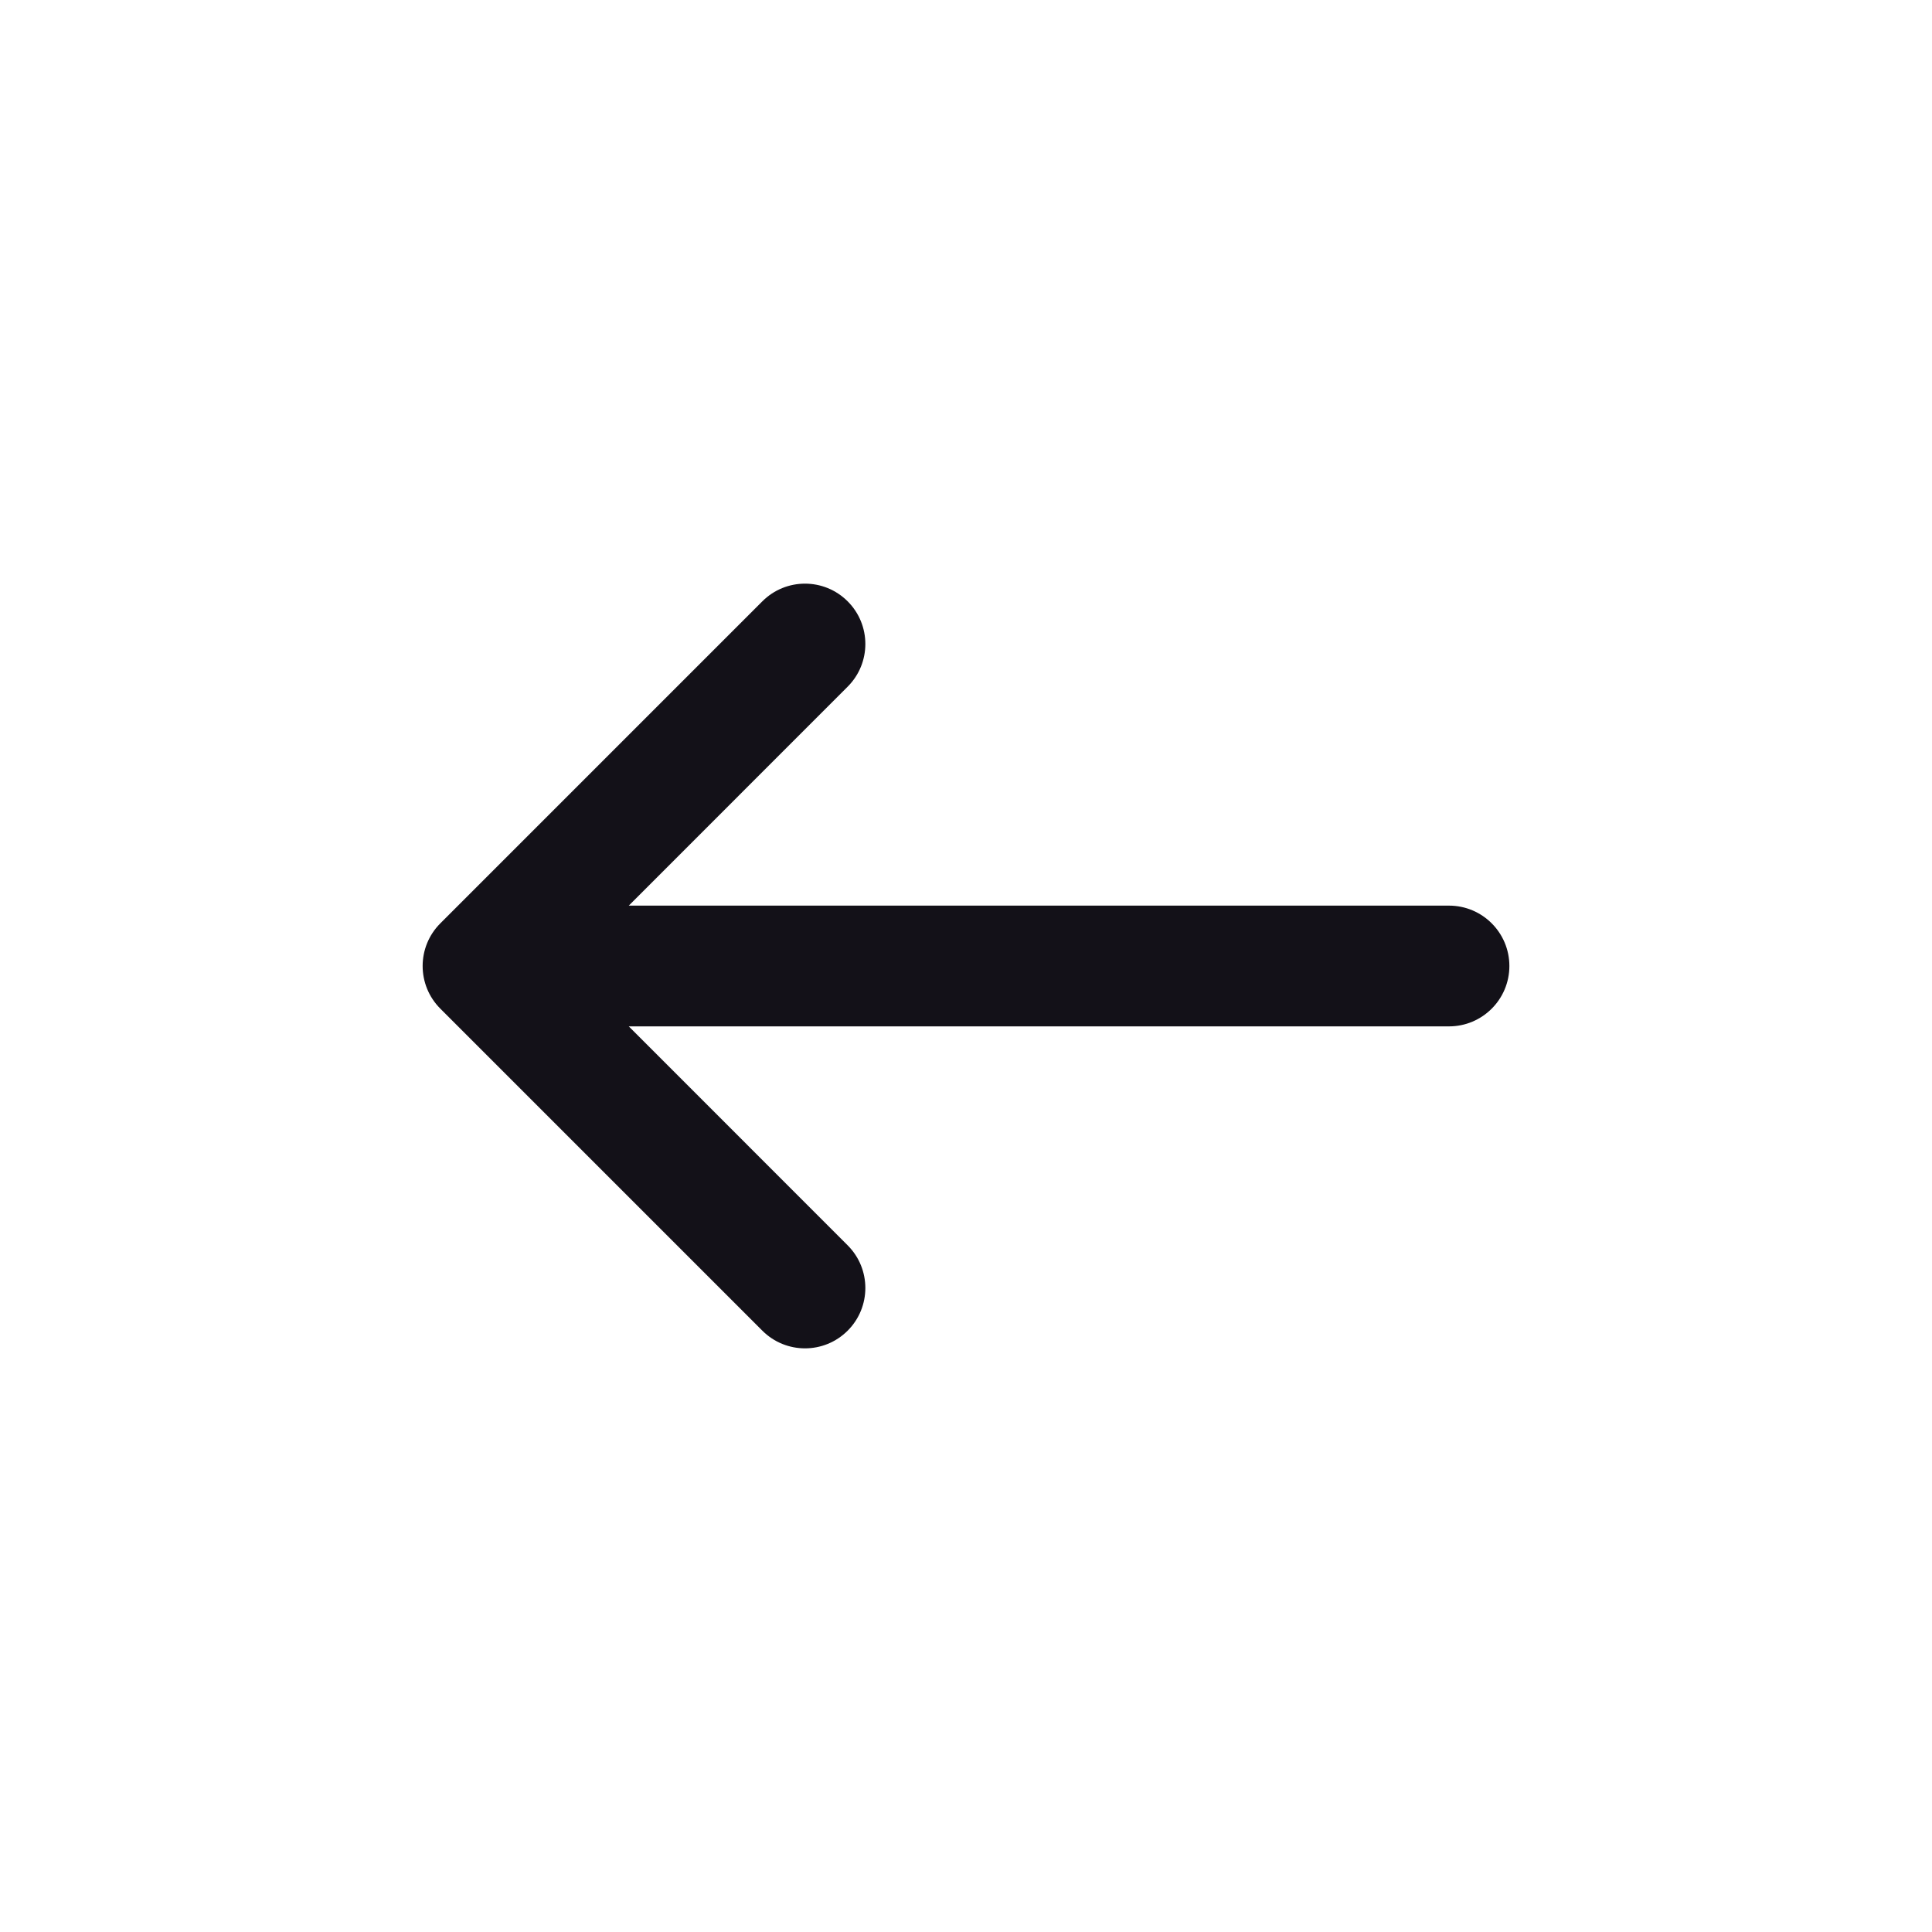
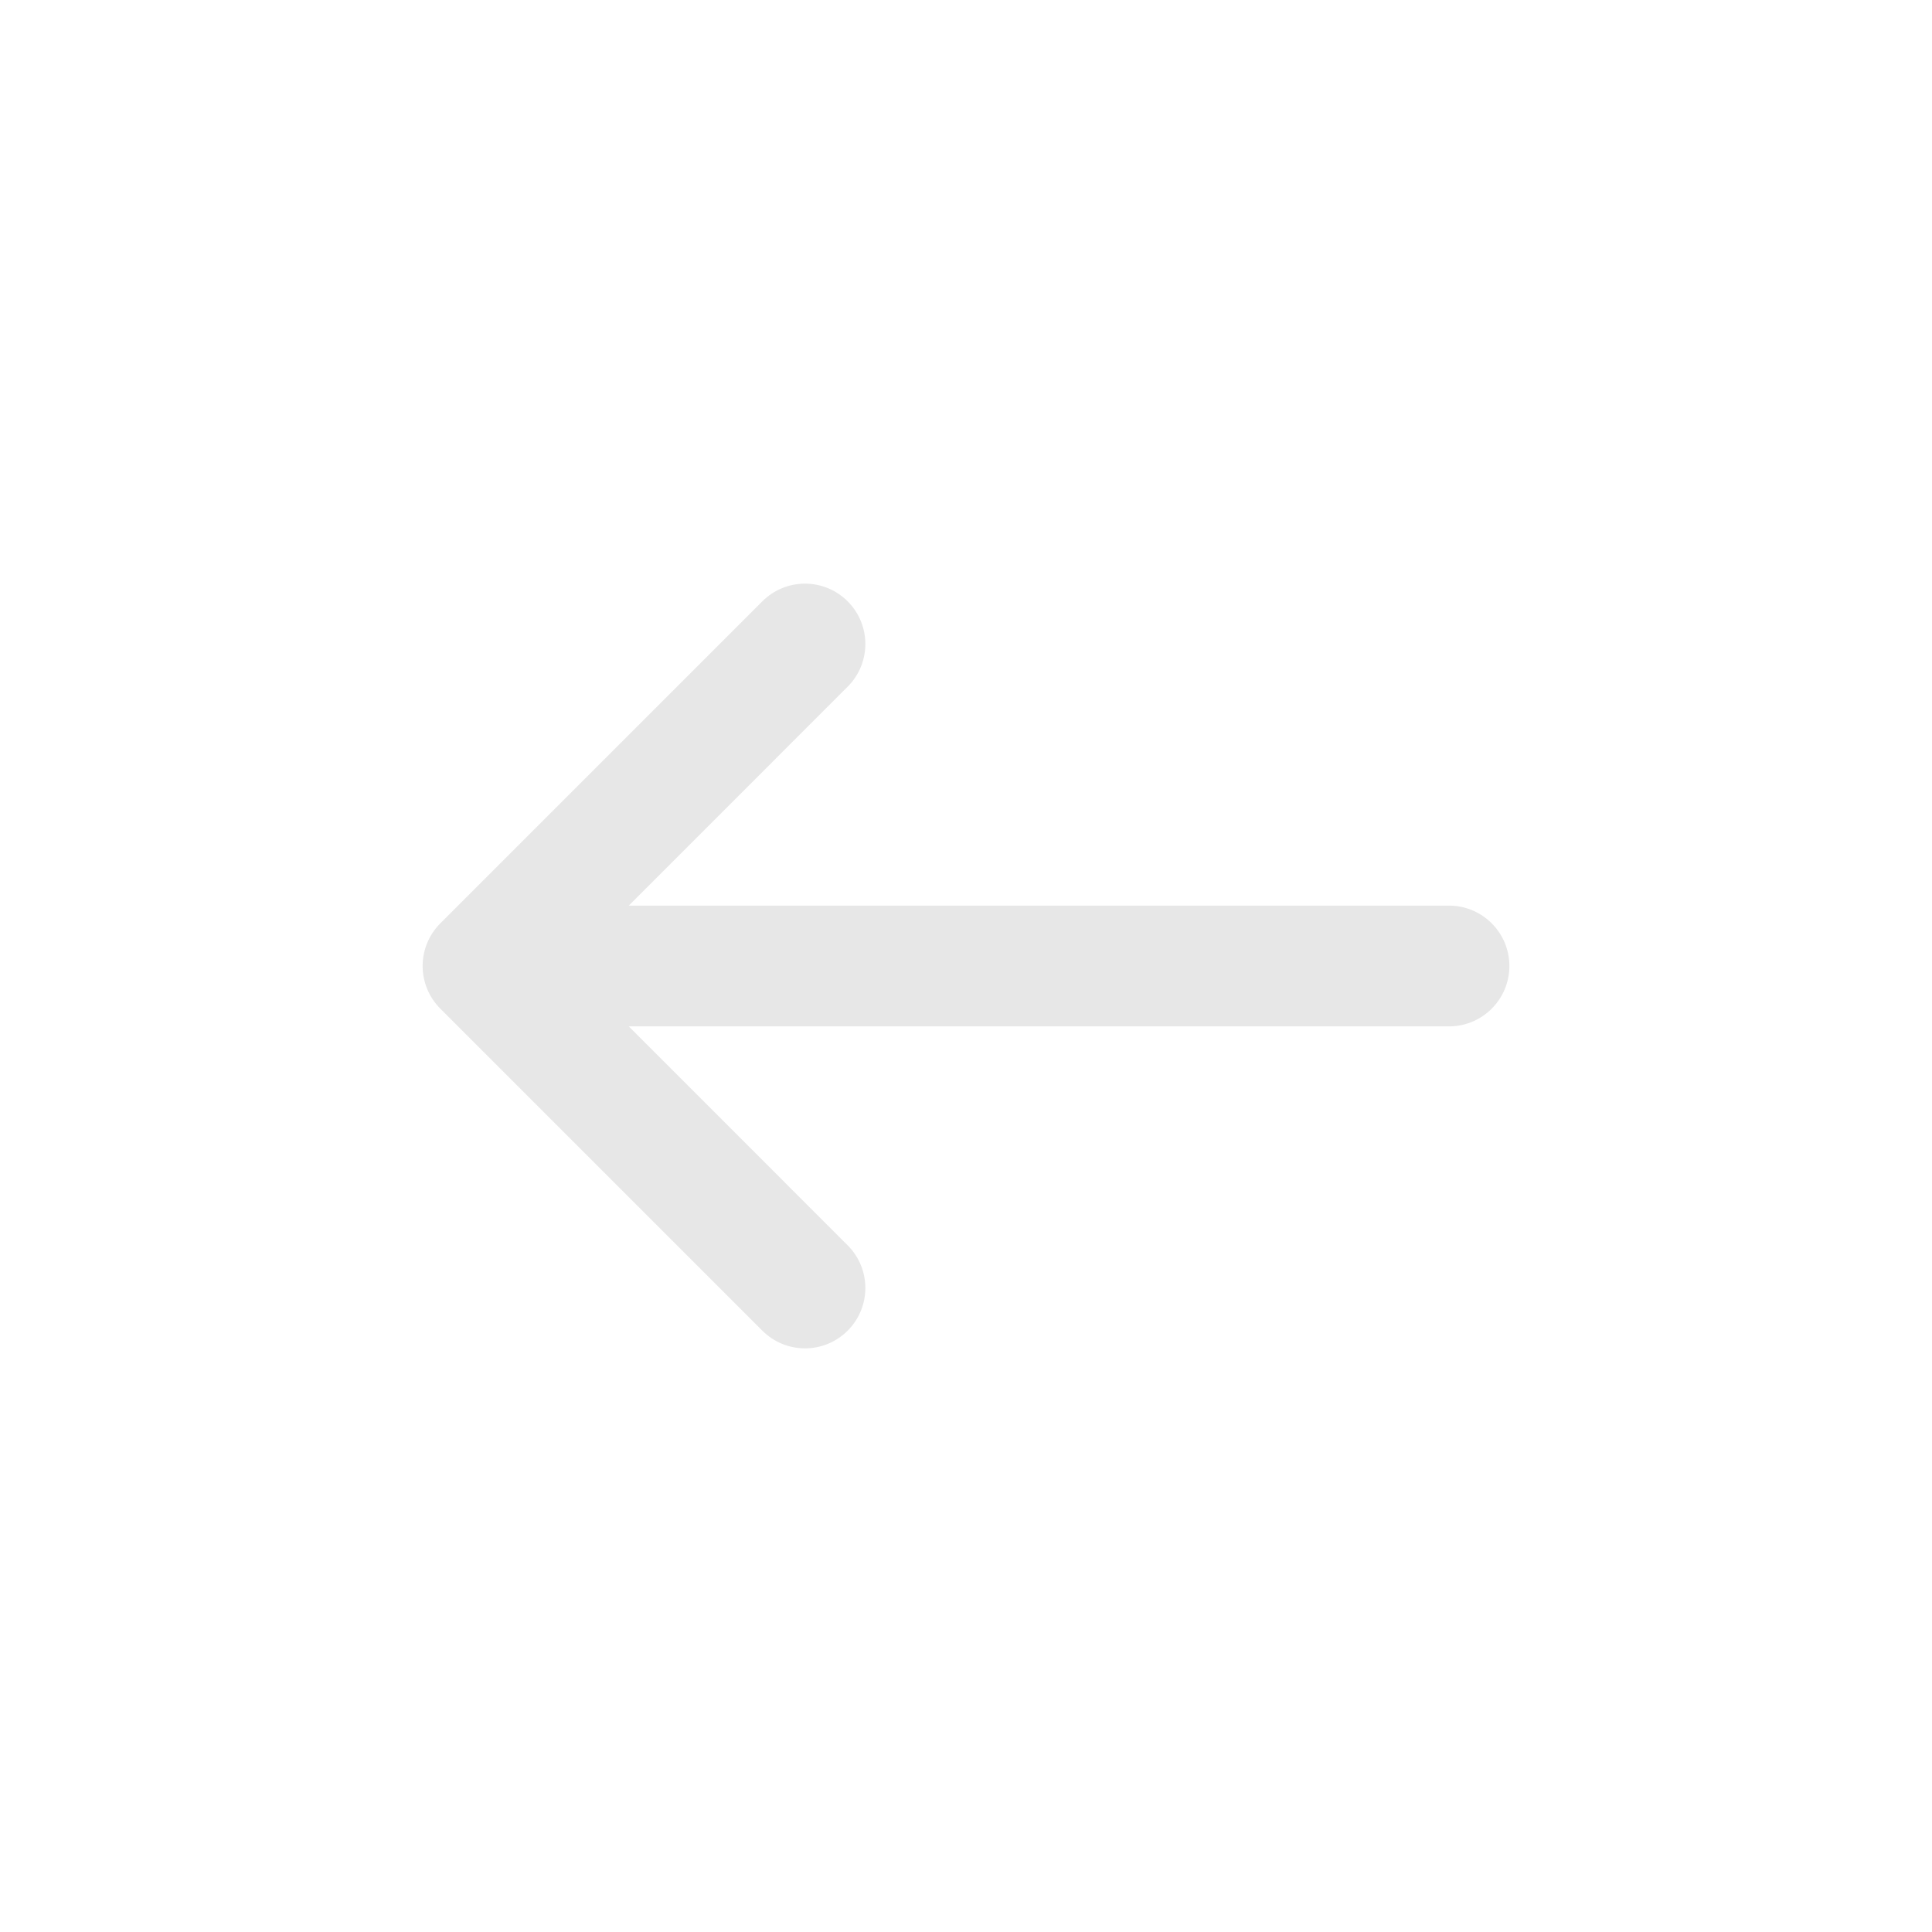
<svg xmlns="http://www.w3.org/2000/svg" width="24" height="24" viewBox="0 0 24 24" fill="none">
-   <path fill-rule="evenodd" clip-rule="evenodd" d="M5.47 11.47C5.177 11.763 5.177 12.237 5.47 12.53L9.47 16.53C9.763 16.823 10.237 16.823 10.53 16.53C10.823 16.237 10.823 15.763 10.53 15.47L7.811 12.75L18 12.75C18.414 12.75 18.75 12.414 18.75 12C18.75 11.586 18.414 11.25 18 11.25L7.811 11.25L10.53 8.53C10.823 8.237 10.823 7.763 10.53 7.47C10.237 7.177 9.763 7.177 9.47 7.47L5.47 11.47Z" fill="#131118" />
+   <path fill-rule="evenodd" clip-rule="evenodd" d="M5.47 11.47C5.177 11.763 5.177 12.237 5.47 12.53L9.47 16.53C9.763 16.823 10.237 16.823 10.53 16.53C10.823 16.237 10.823 15.763 10.53 15.47L7.811 12.75L18 12.75C18.414 12.75 18.75 12.414 18.75 12C18.75 11.586 18.414 11.25 18 11.25L7.811 11.25L10.53 8.53C10.823 8.237 10.823 7.763 10.53 7.47C10.237 7.177 9.763 7.177 9.47 7.47L5.47 11.47Z" fill="#e7e7e7" />
</svg>
